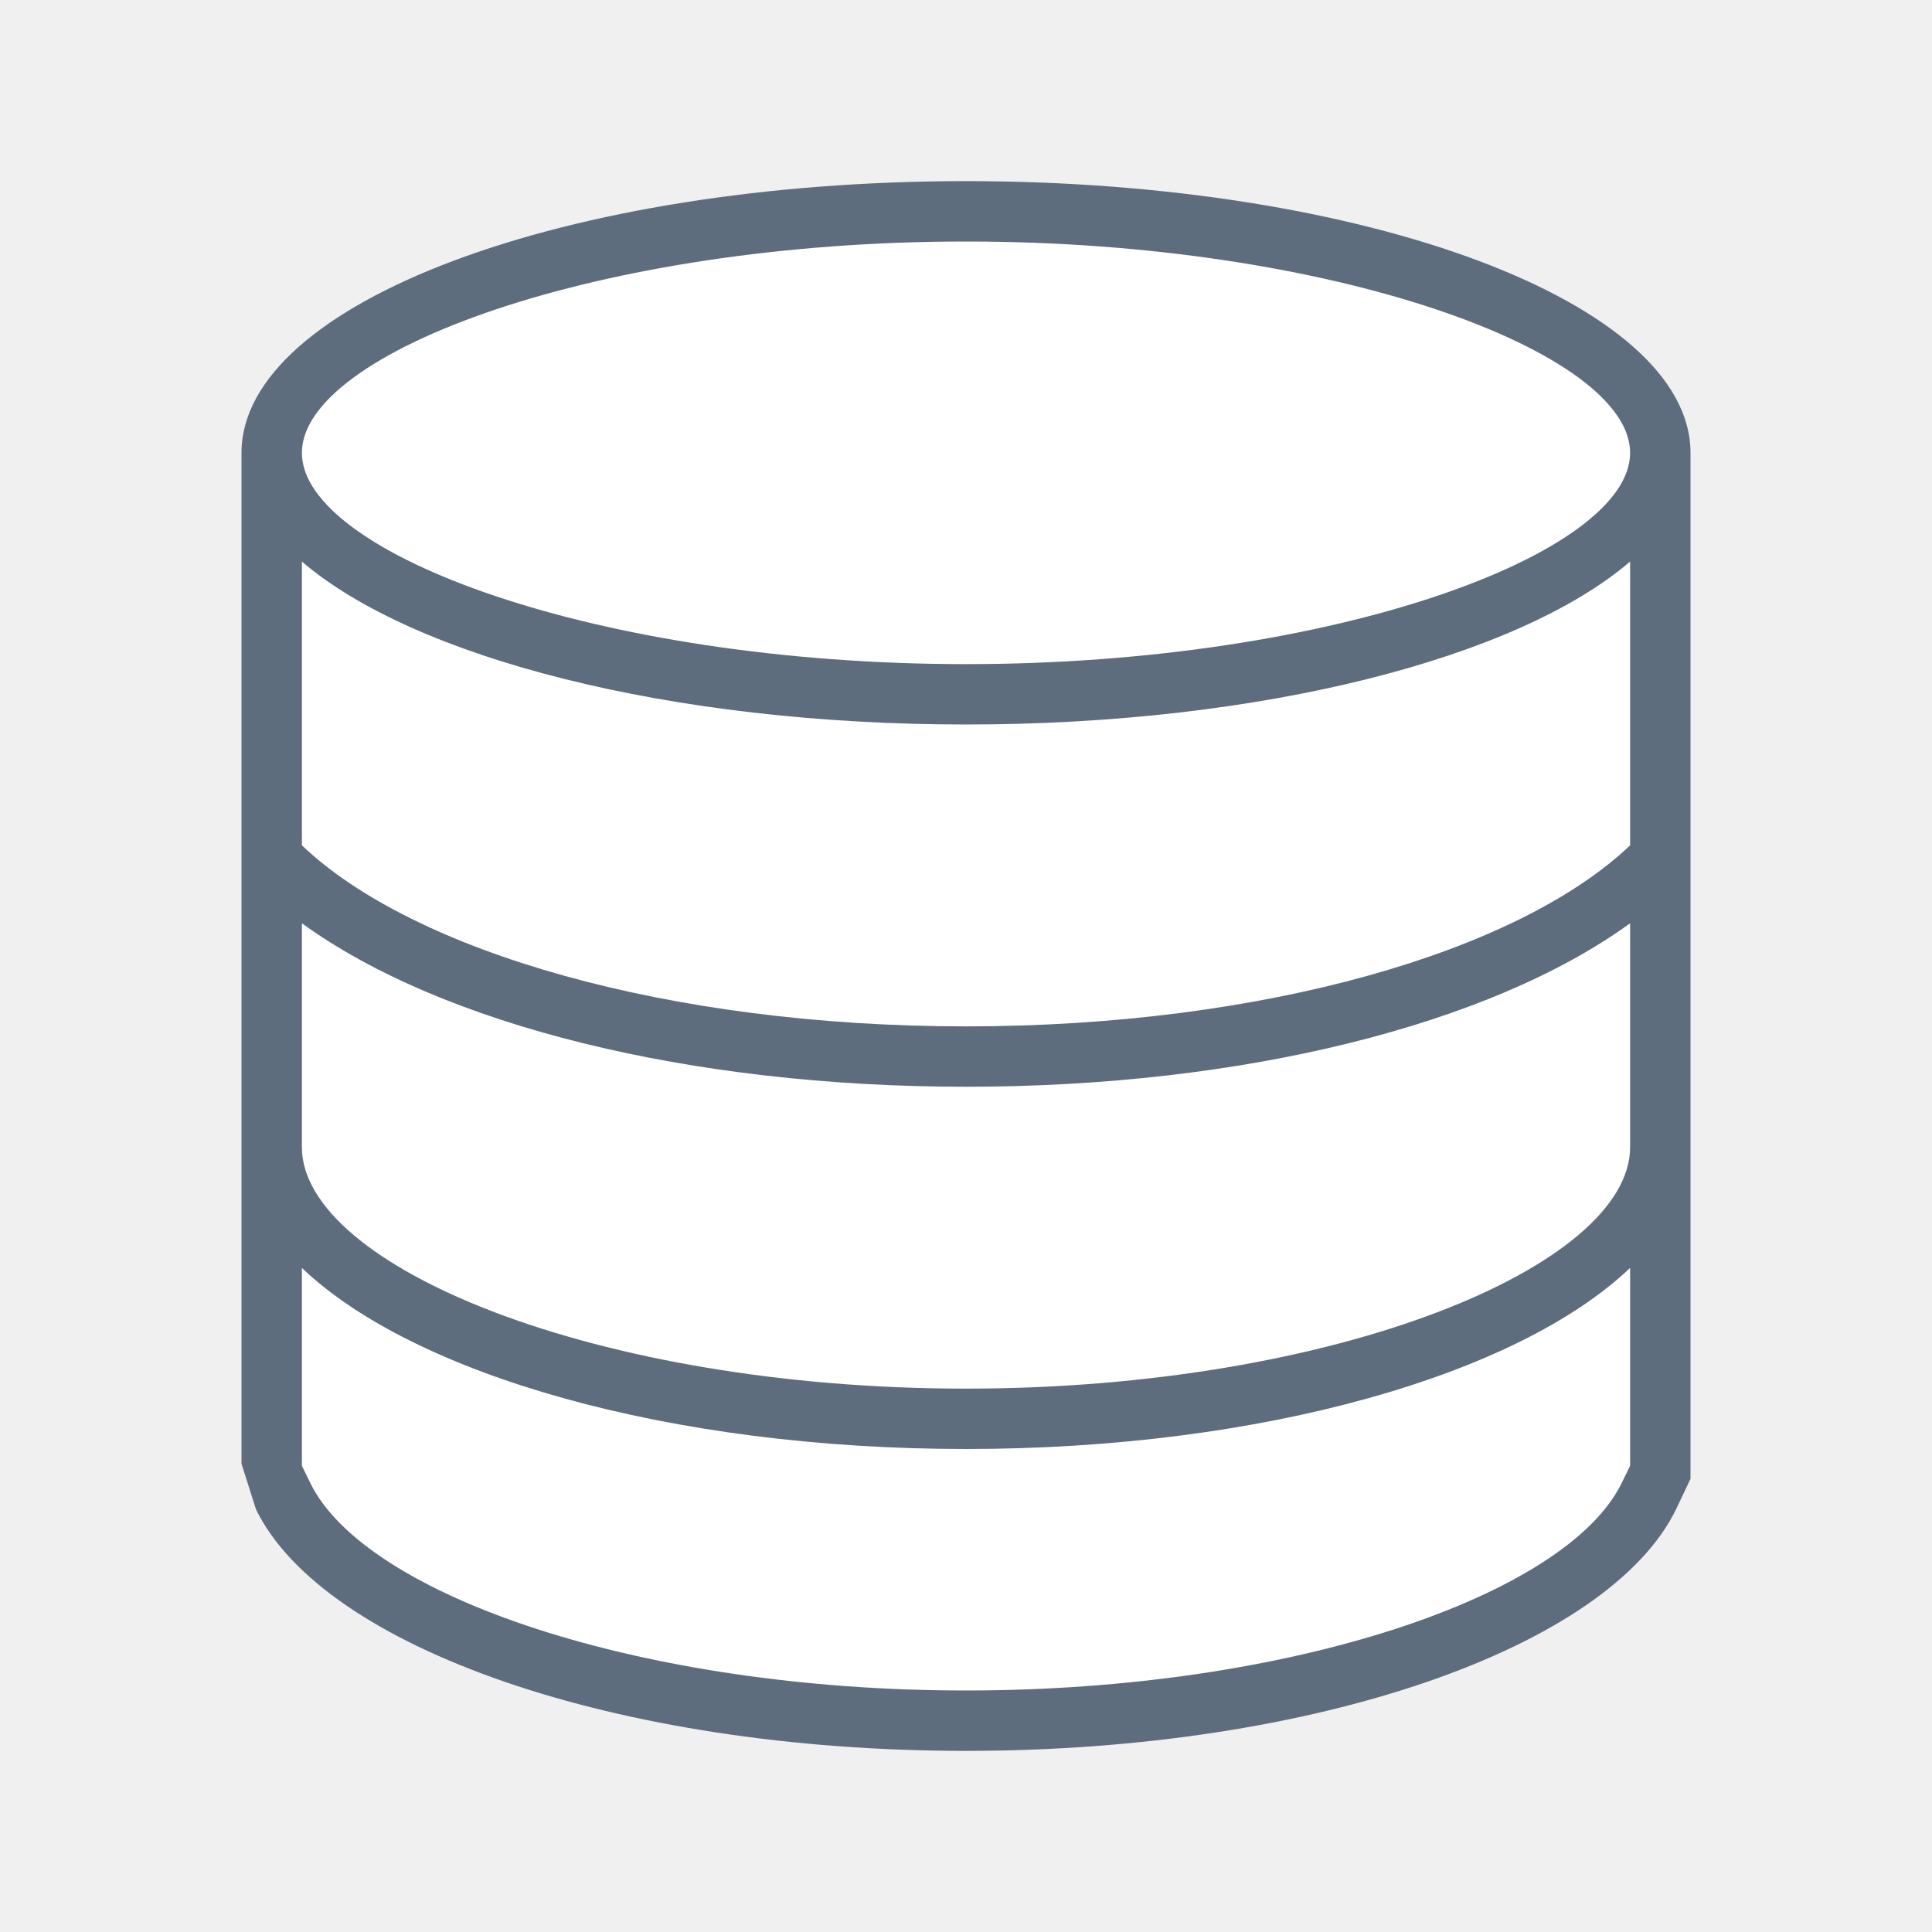
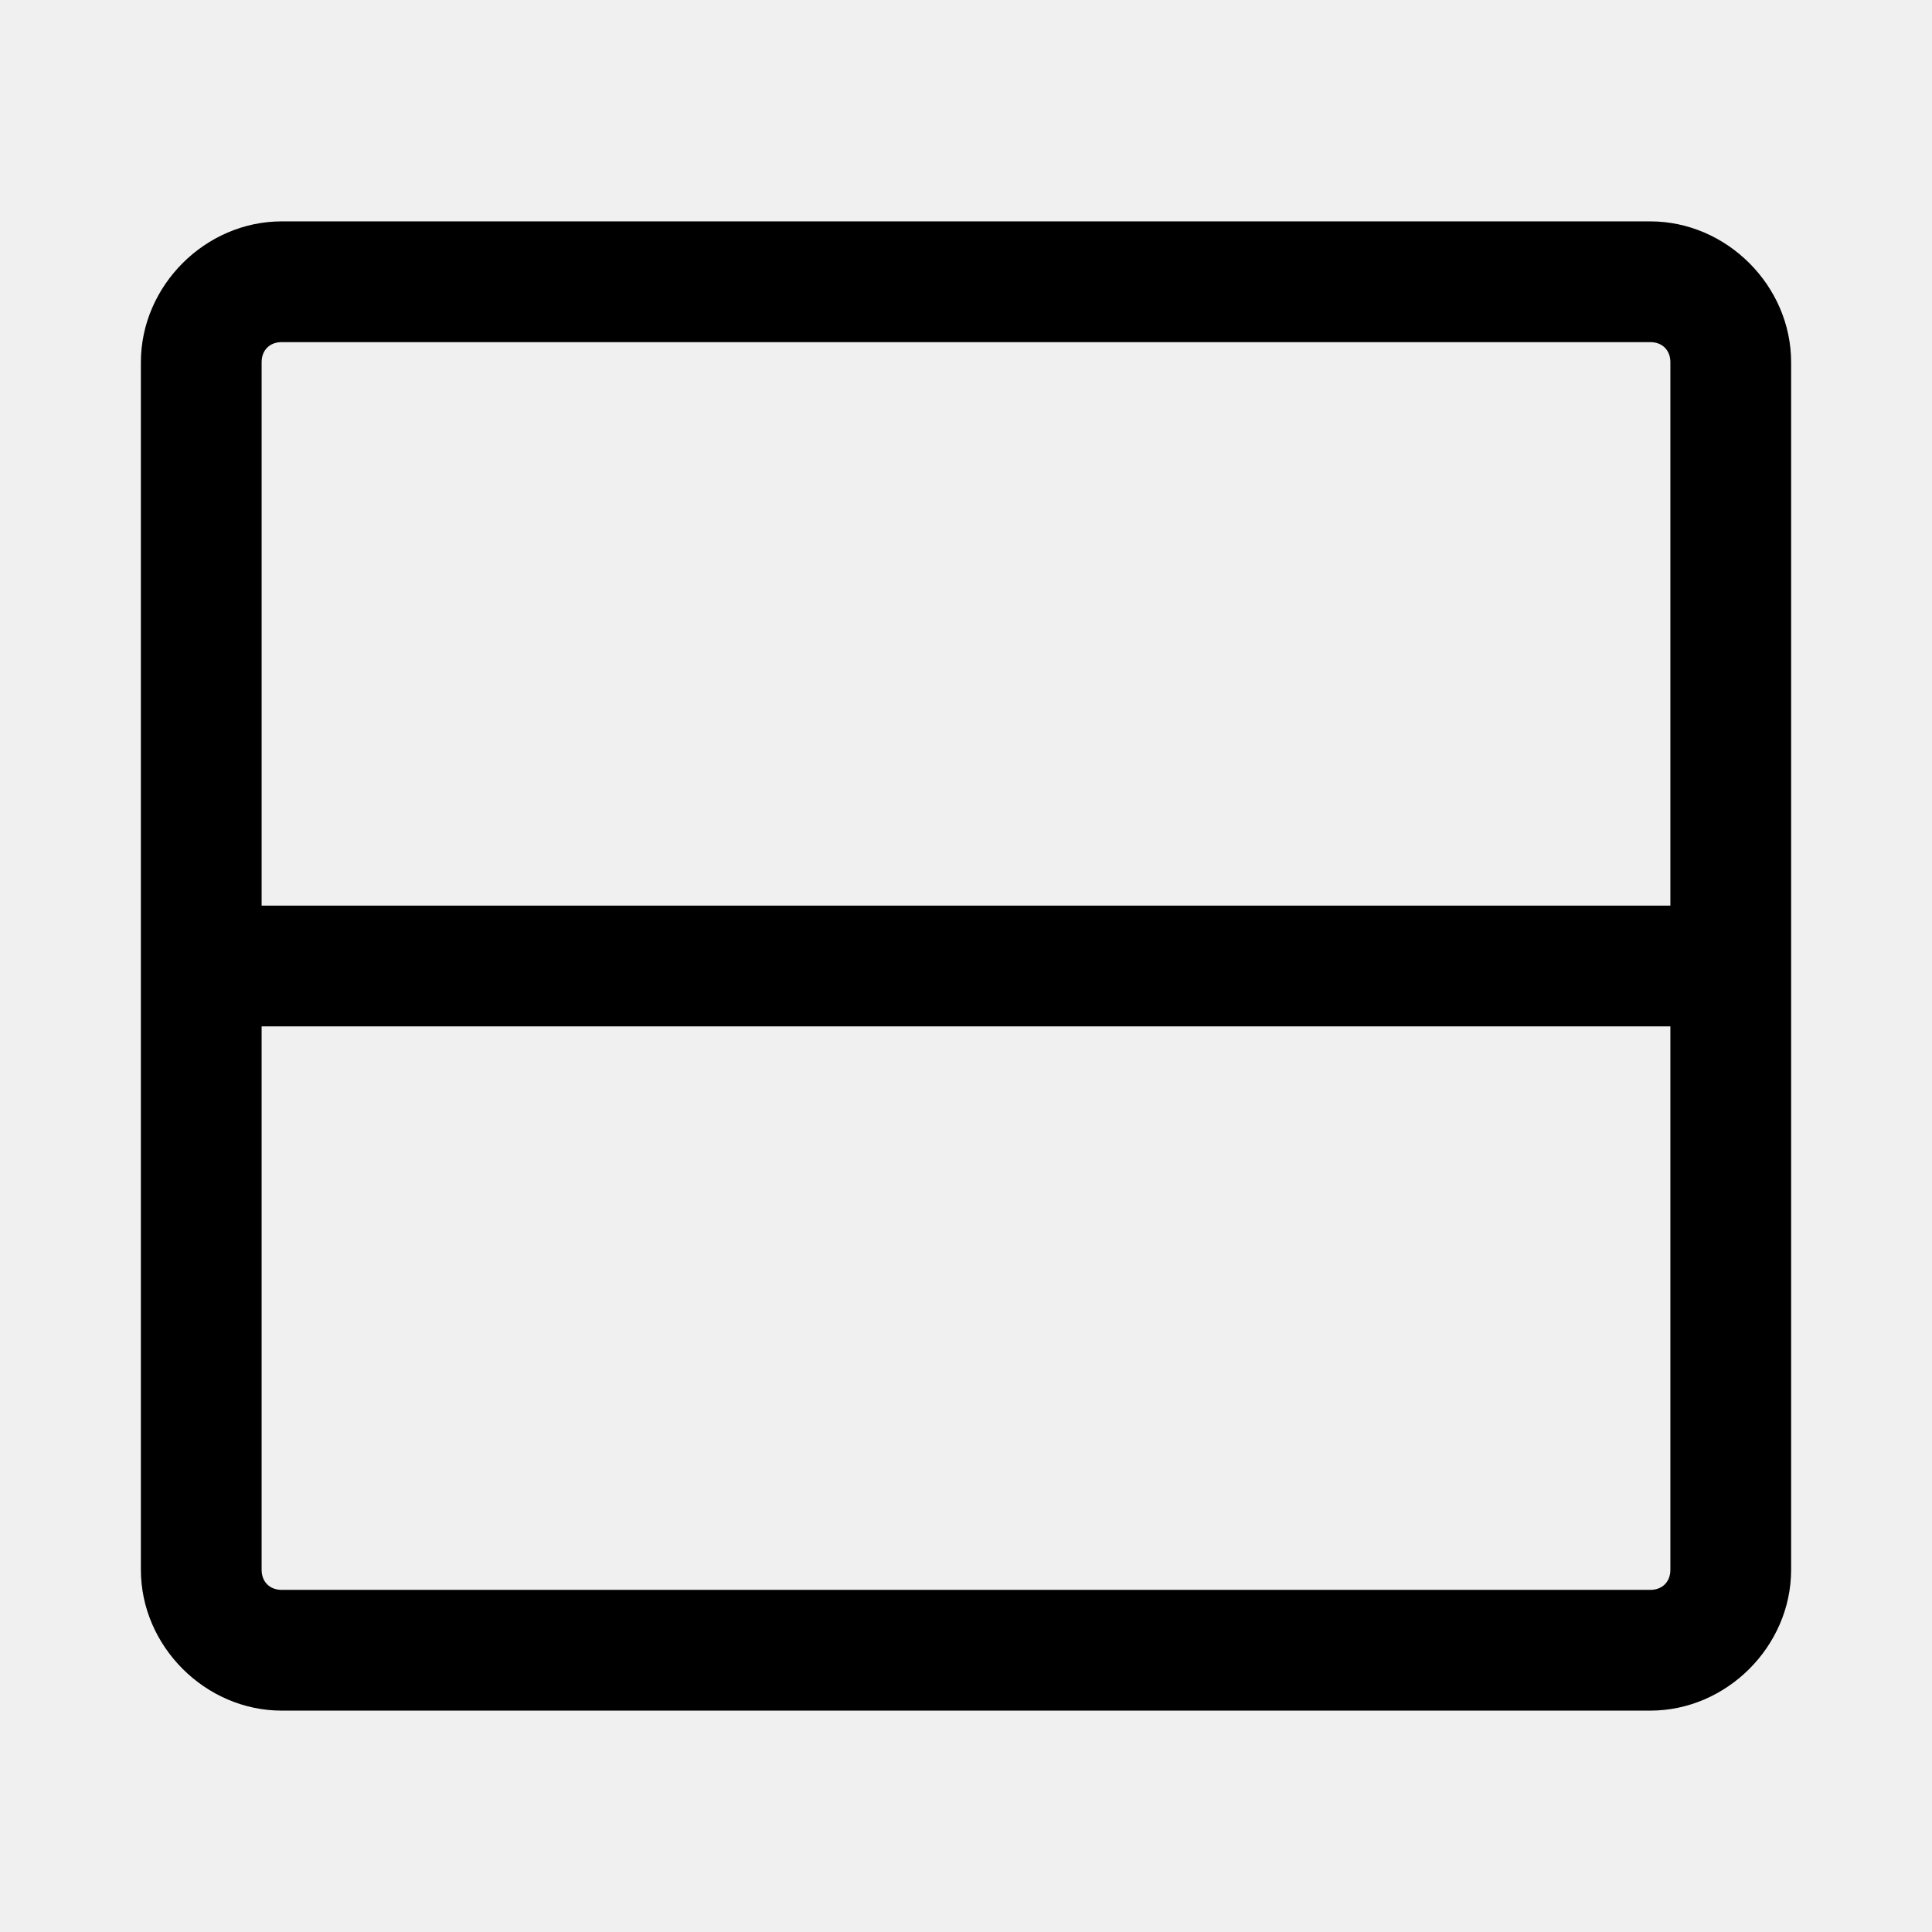
- <svg xmlns="http://www.w3.org/2000/svg" t="1628587769318" class="icon" viewBox="0 0 1024 1024" version="1.1" p-id="2254" width="200" height="200">
-   <defs>
-     <style type="text/css" />
-   </defs>
-   <path d="M863.648 245.12H864V784c0 61.856-157.6 112-352 112S160 845.856 160 784V245.12h0.352A36.512 36.512 0 0 1 160 240C160 178.144 317.6 128 512 128s352 50.144 352 112c0 1.728-0.128 3.424-0.352 5.12z" fill="#FFFFFF" p-id="2255" />
-   <path d="M896 416V783.84l-7.68 16.16c-35.584 73.024-190.56 128-376.32 128S171.264 873.024 135.68 800L128 775.808V240C128 160.48 299.936 96 512 96s384 64.48 384 144V416z m-32 32.032v-150.4C804.704 348.48 669.44 384 512 384S219.296 348.48 160 297.632V448h-0.032c59.232 56.512 194.56 96 352.032 96 157.44 0 292.704-39.456 352-95.968z m-704 224v104.832l4.448 9.12C193.568 845.696 339.584 896 512 896c172.416 0 318.464-50.304 347.552-110.016l4.448-9.12V672C804.704 728.544 669.44 768 512 768s-292.704-39.456-352-95.968zM160 608c0 63.04 155.936 128 352 128s352-64.96 352-128v-118.656C789.76 543.232 658.56 576 512 576s-277.76-32.768-352-86.656V608z m352-256c195.456 0 352-58.72 352-112S707.456 128 512 128 160 186.72 160 240 316.544 352 512 352z" fill="#5D6D7E" p-id="2256" />
+ <svg xmlns="http://www.w3.org/2000/svg" t="1652665895519" class="icon" viewBox="0 0 1024 1024" version="1.1" p-id="3689" width="200" height="200">
+   <path d="M874.667 117.333H149.333C108.8 117.333 74.667 151.467 74.667 192v640c0 40.533 34.133 74.667 74.667 74.667h725.333c40.533 0 74.667-34.133 74.667-74.667V192c0-40.533-34.133-74.667-74.667-74.667z m-725.333 64h725.333c6.4 0 10.667 4.267 10.667 10.667v288h-746.667V192c0-6.4 4.267-10.667 10.667-10.667z m725.333 661.333H149.333c-6.4 0-10.667-4.267-10.667-10.667V544h746.667V832c0 6.4-4.267 10.667-10.667 10.667z" p-id="3690" />
</svg>
